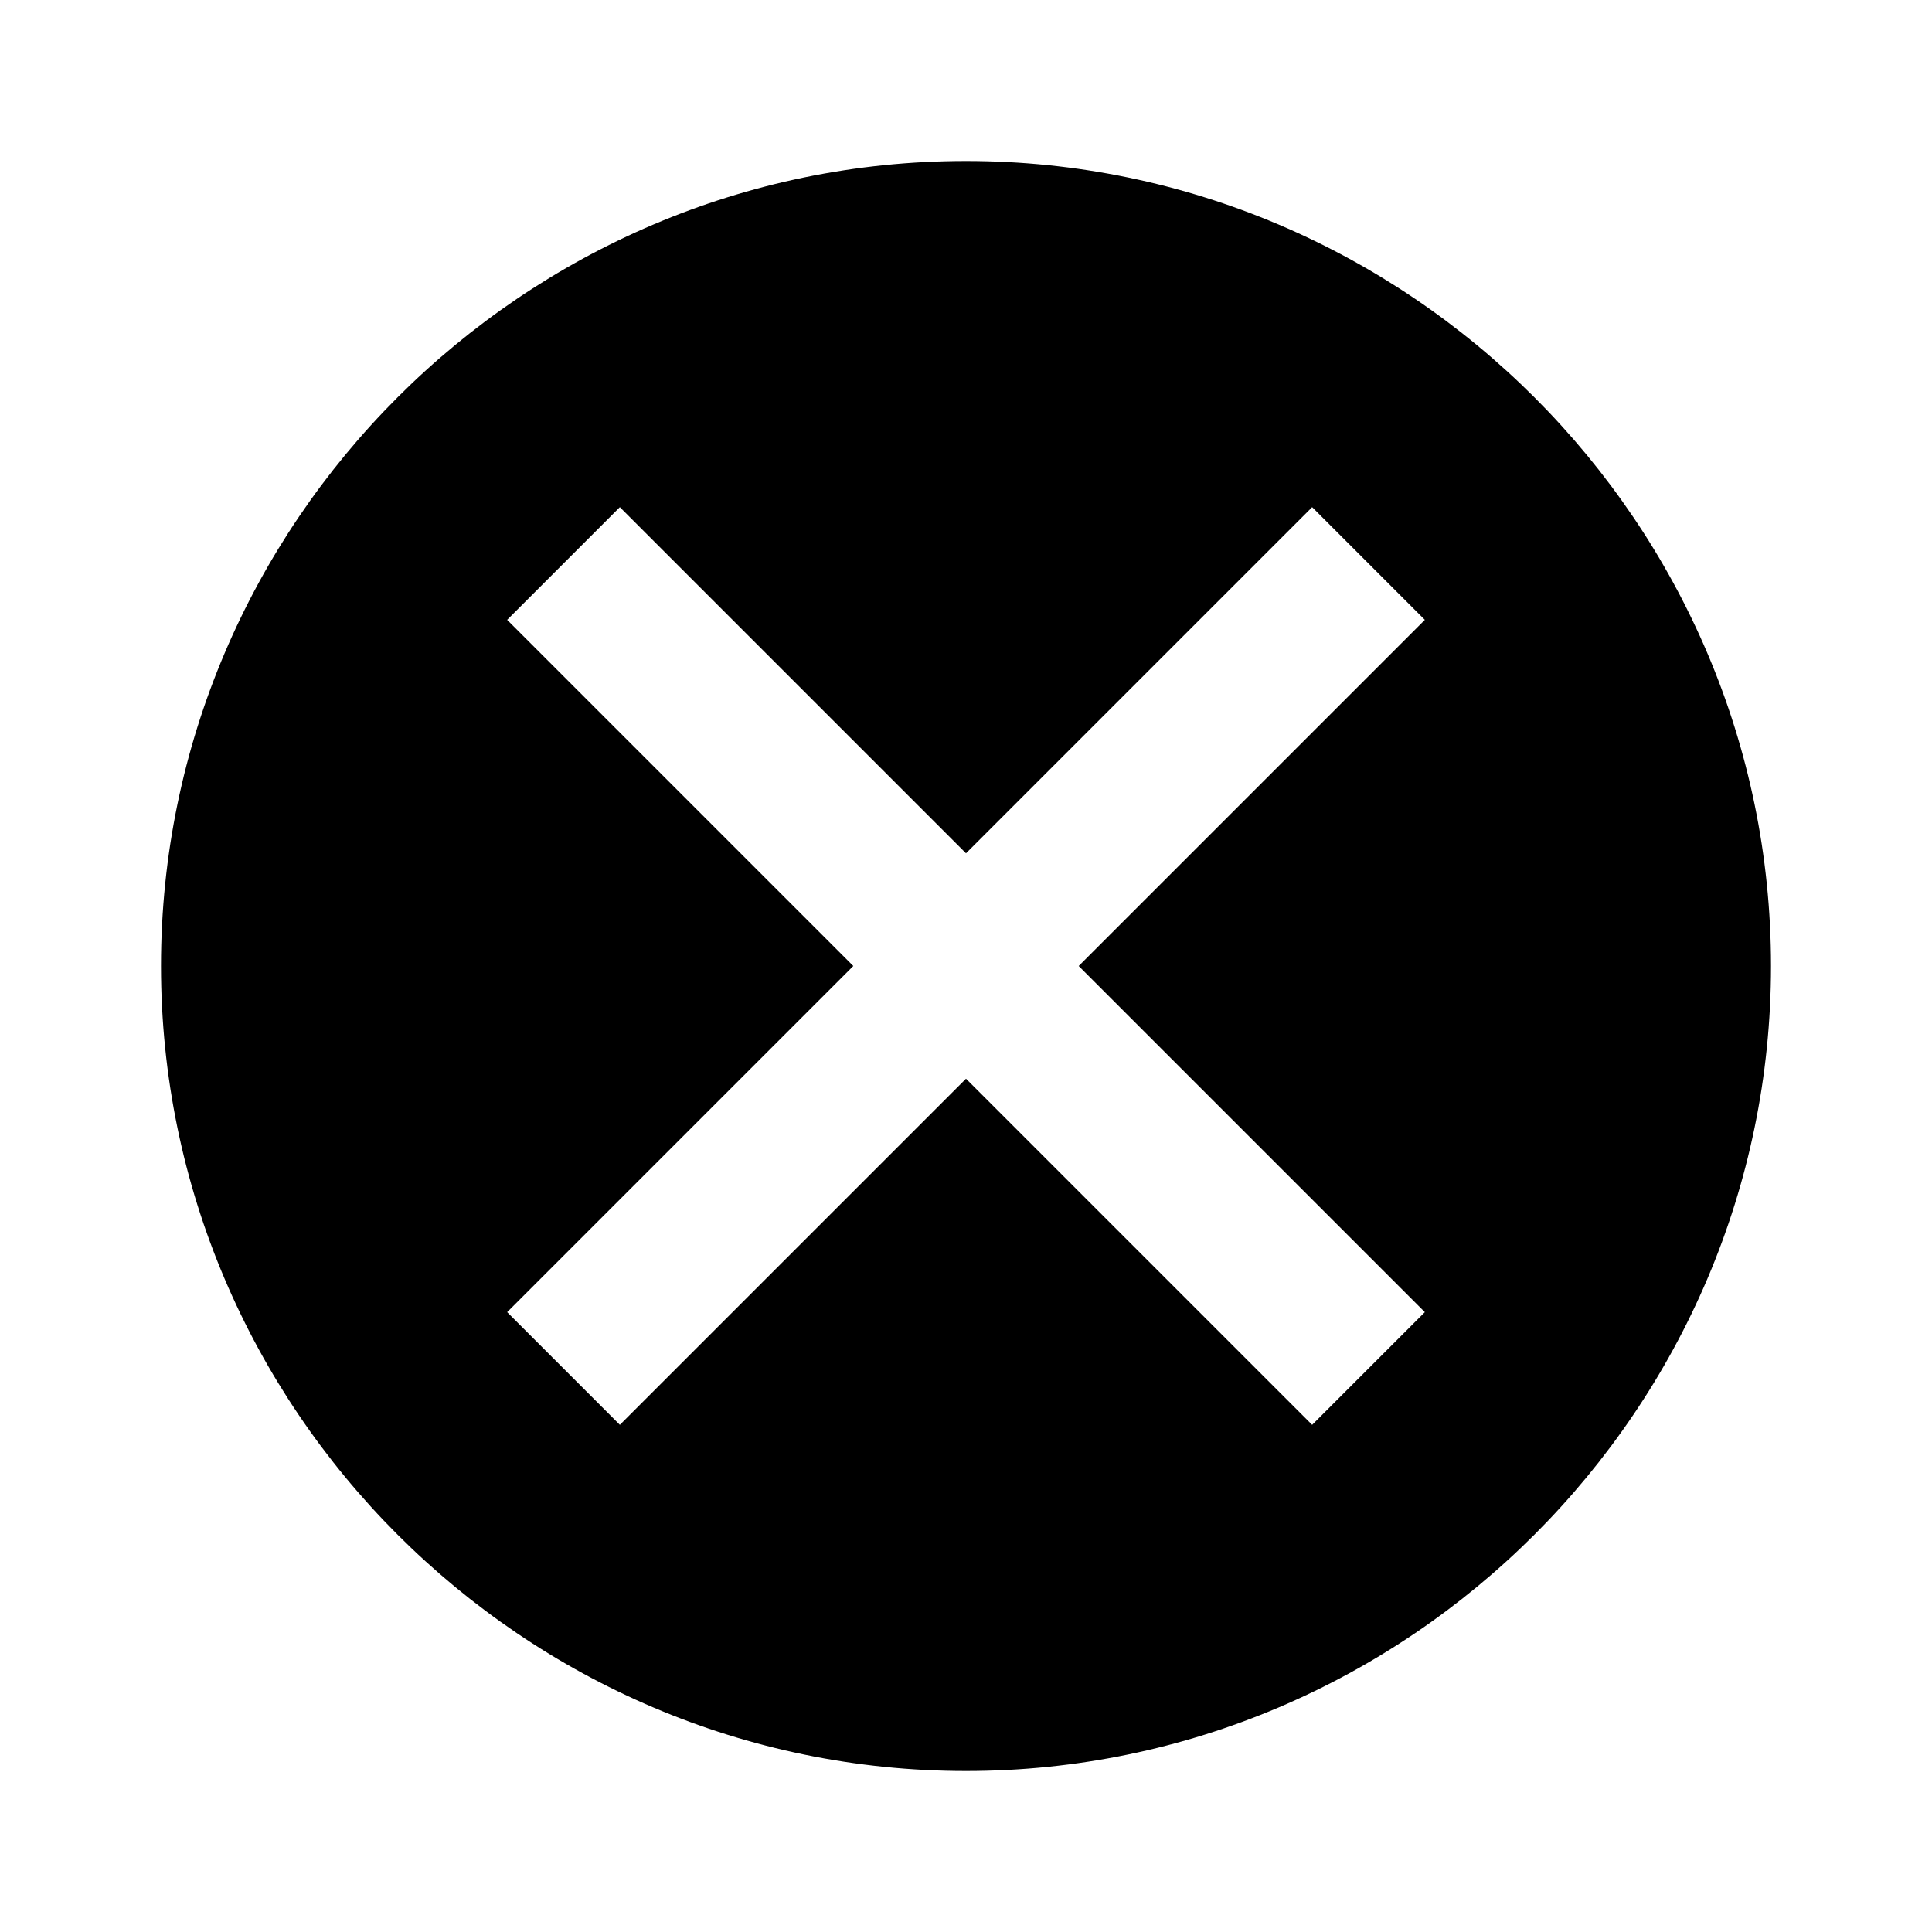
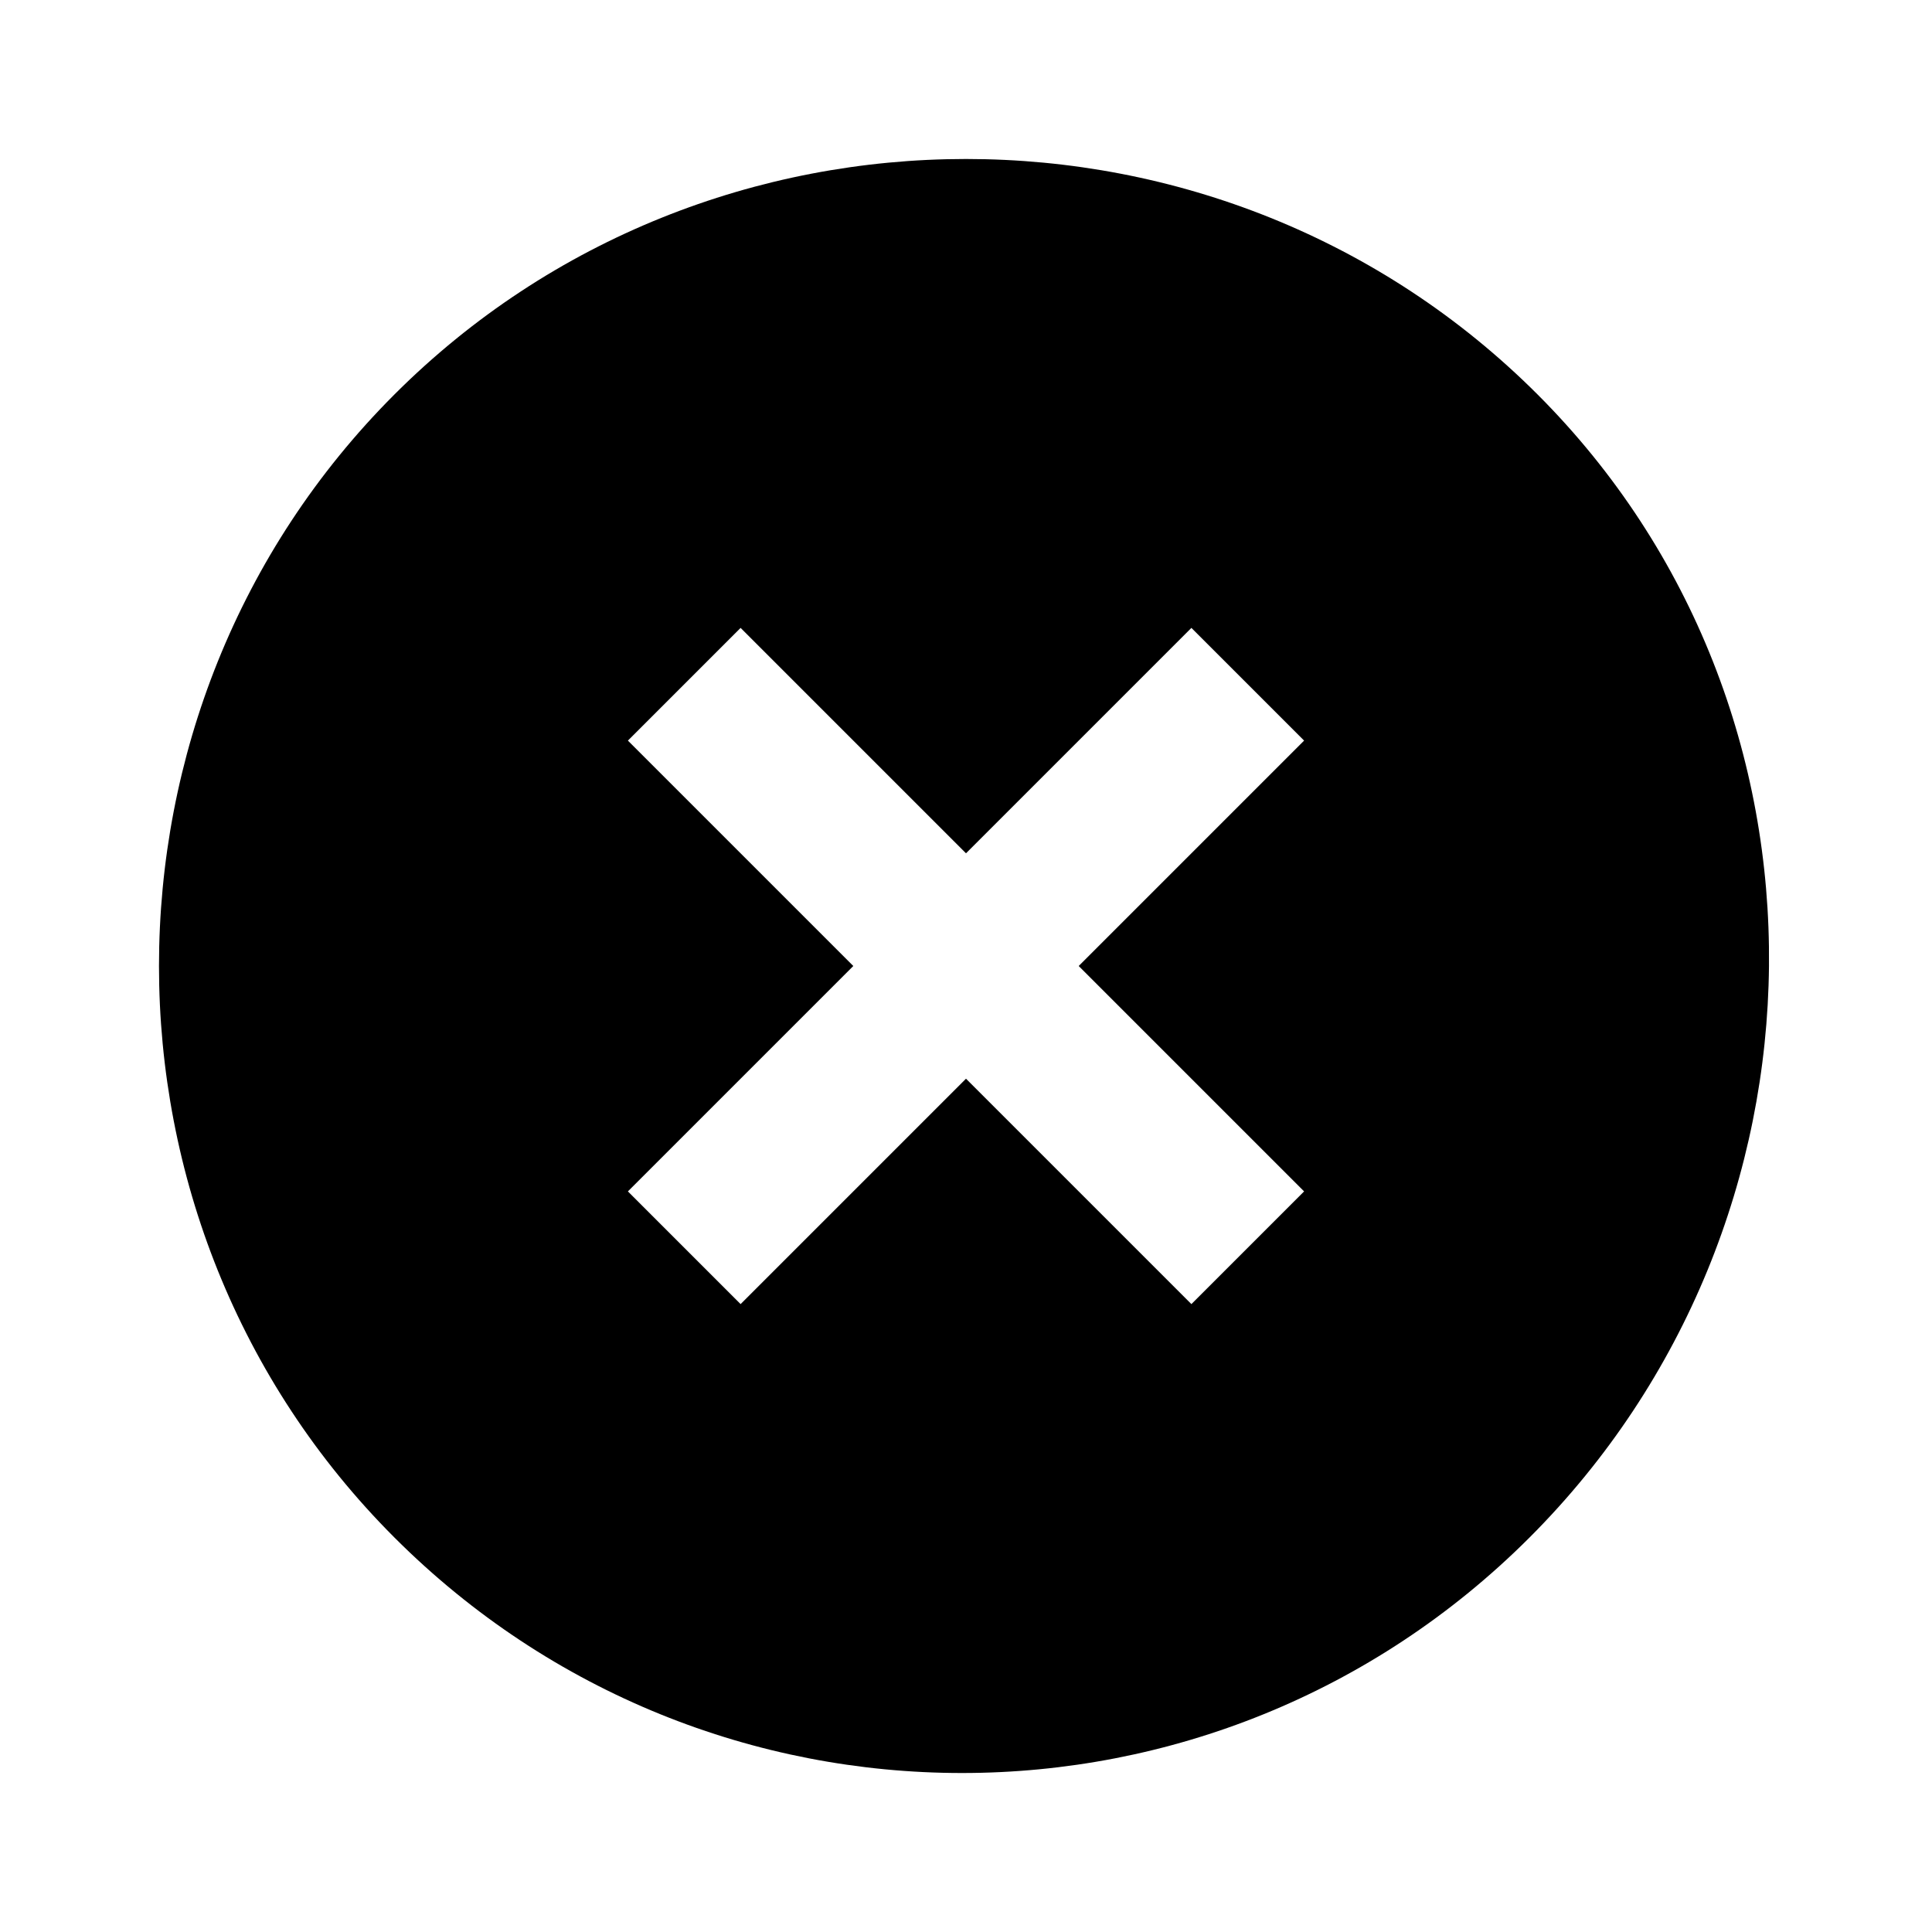
<svg xmlns="http://www.w3.org/2000/svg" version="1.1" x="0px" y="0px" viewBox="0 0 24 24" enable-background="new 0 0 24 24" xml:space="preserve">
  <g id="Adv._Guides">
</g>
  <g id="Guides">
</g>
  <g id="Artwork">
    <g id="Layer_1_1_">
	</g>
-     <path d="M12,2C6.5,2,2,6.5,2,12s4.5,10,10,10s10-4.5,10-10S17.5,2,12,2z M17.7,16.3l-1.4,1.4L12,13.4l-4.3,4.3l-1.4-1.4l4.3-4.3   L6.3,7.7l1.4-1.4l4.3,4.3l4.3-4.3l1.4,1.4L13.4,12L17.7,16.3z" />
    <g id="Layer_1_2_">
	</g>
+     <g>
+       <path d="M19.1,4.9C15.2,1,8.8,1,4.9,4.9S1,15.2,4.9,19.1s10.2,3.9,14.1,0S23,8.8,19.1,4.9z M14.8,16.2L12,13.4l-2.8,2.8l-1.4-1.4    l2.8-2.8L7.8,9.2l1.4-1.4l2.8,2.8l2.8-2.8l1.4,1.4L13.4,12l2.8,2.8L14.8,16.2z" />
+     </g>
  </g>
</svg>
